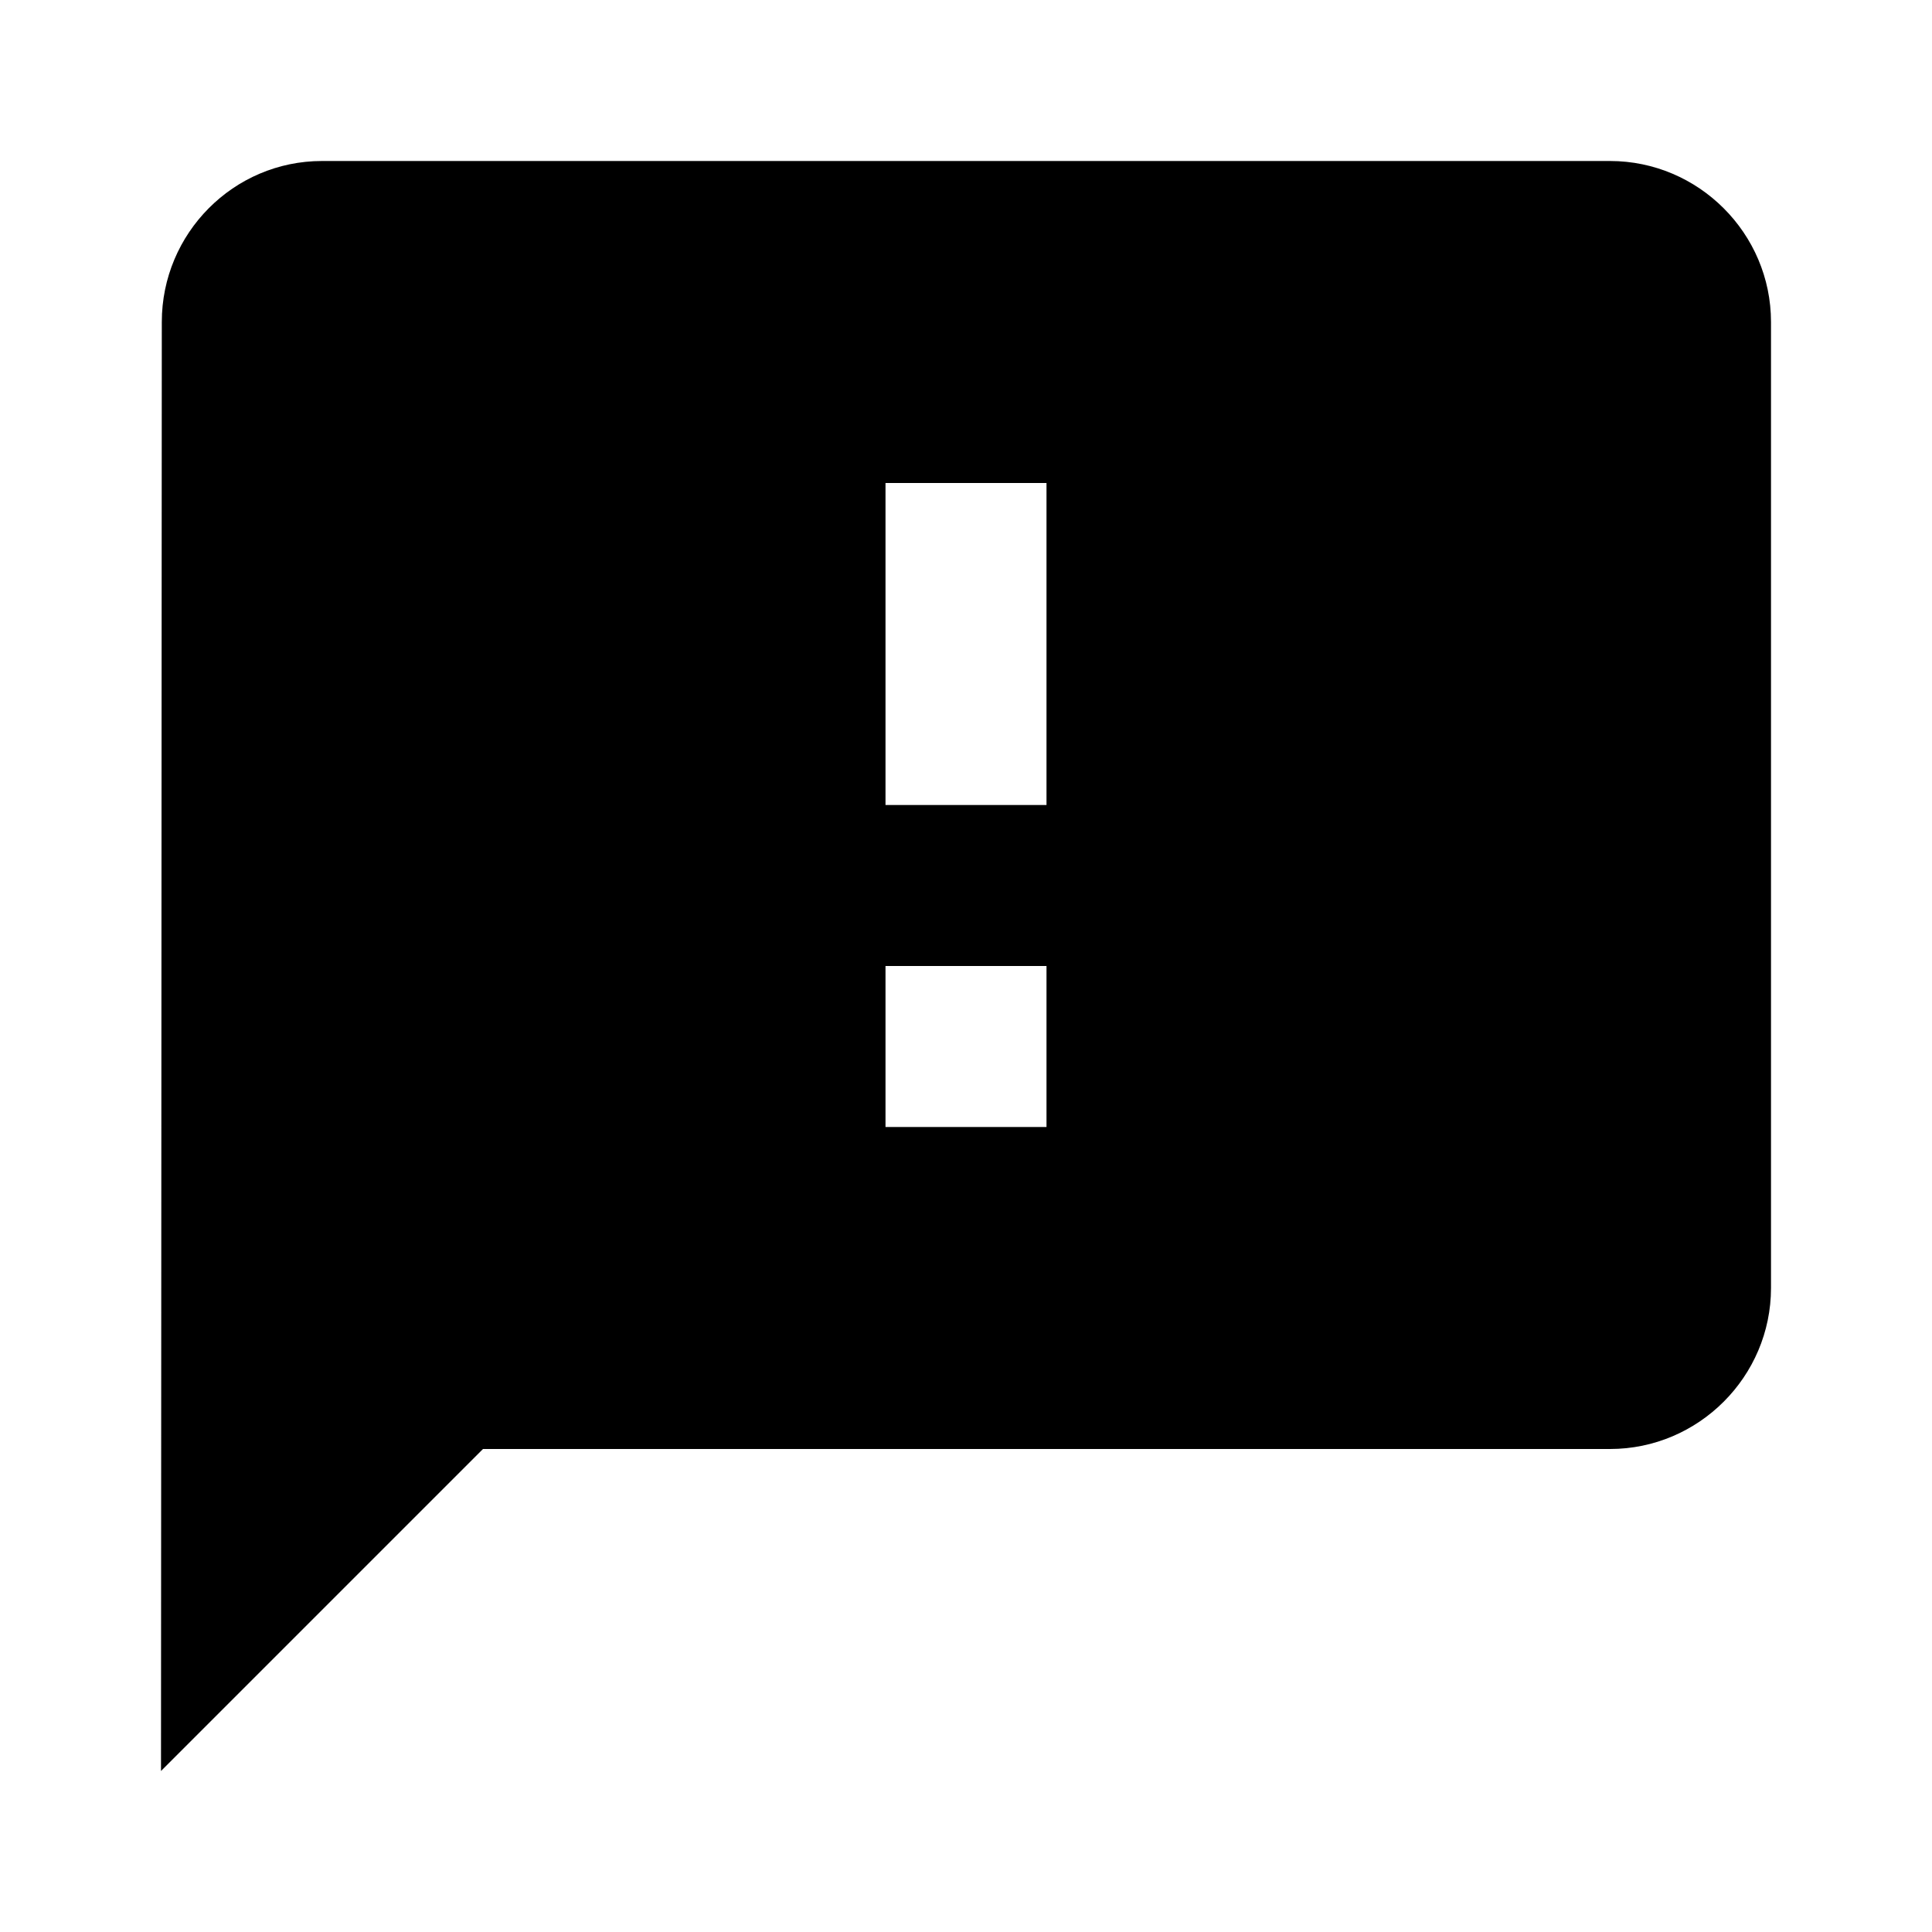
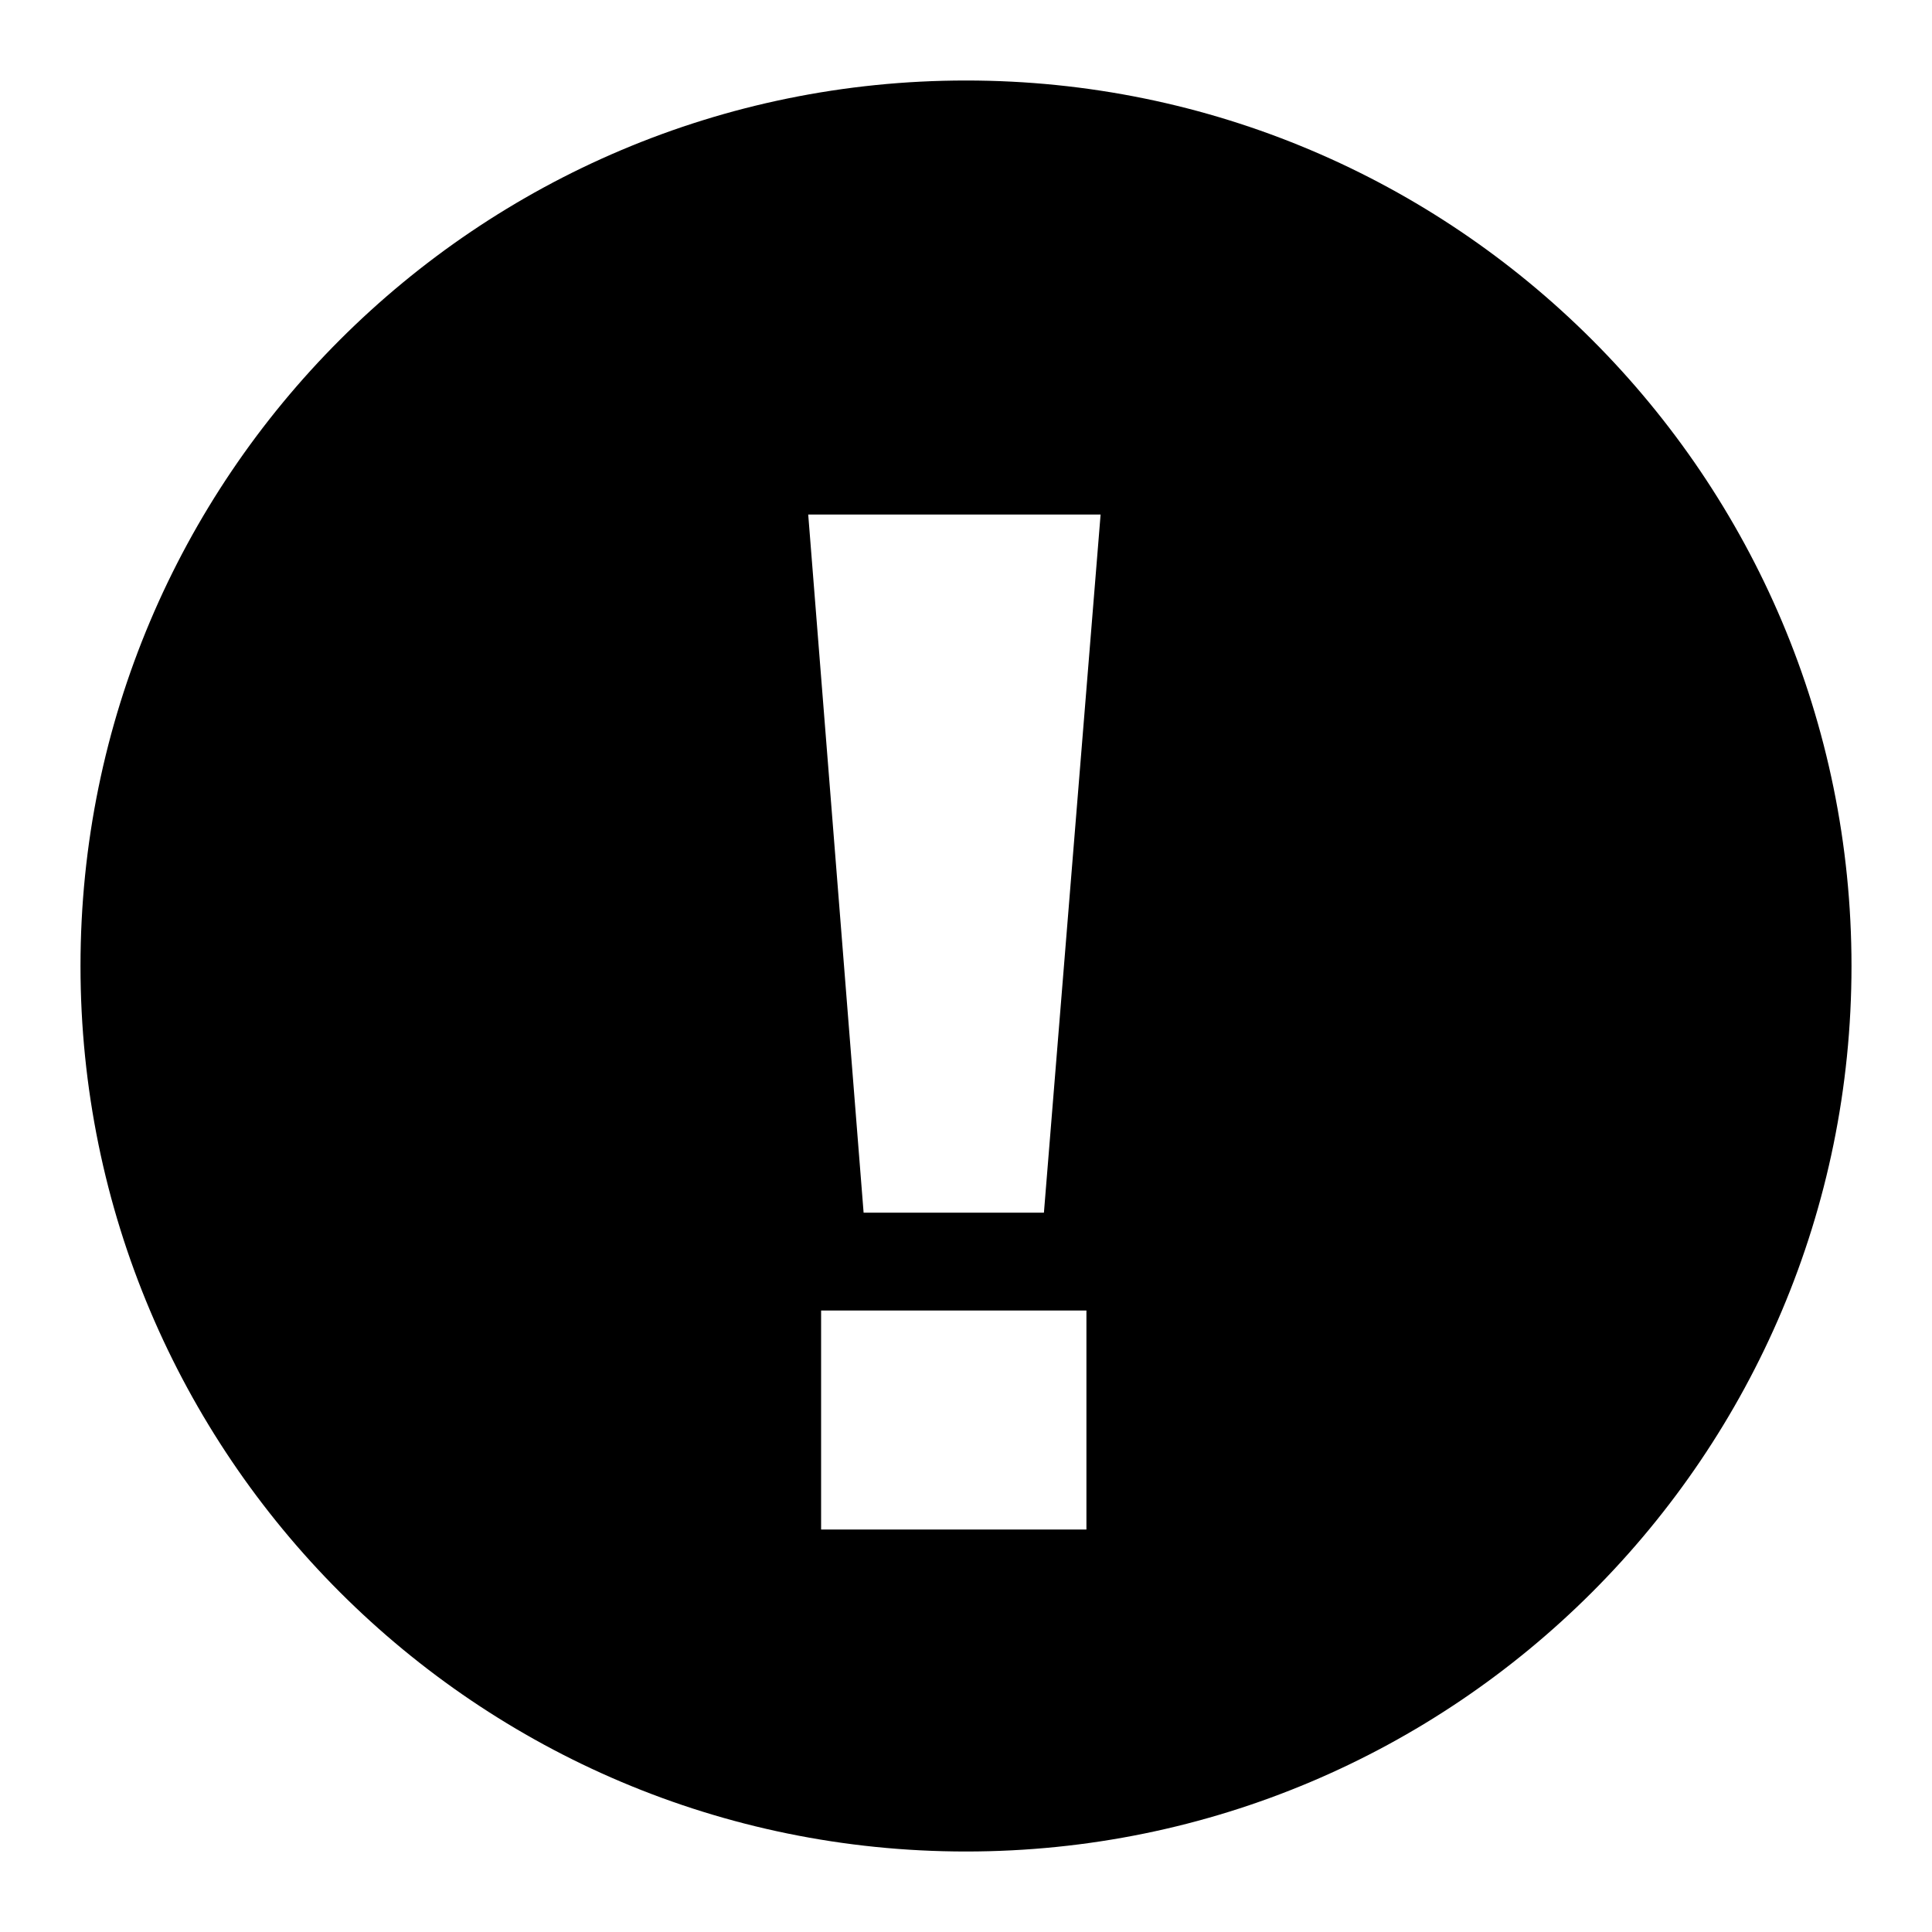
<svg xmlns="http://www.w3.org/2000/svg" width="24" height="24" viewBox="0 0 24 24">
-   <path d="M20 2H4c-1.1 0-1.99.9-1.99 2L2 22l4-4h14c1.1 0 2-.9 2-2V4c0-1.1-.9-2-2-2zm-7 12h-2v-2h2v2zm0-4h-2V6h2v4z" />
+   <path d="M12 23C5.925 23 1 18.075 1 12S5.925 1 12 1s11 4.925 11 11-4.925 11-11 11zm-1.272-7.936h2.24l.704-8.672H10.04l.688 8.672zM13.496 19v-2.72H10.2V19h3.296z" fill-rule="evenodd" />
</svg>
